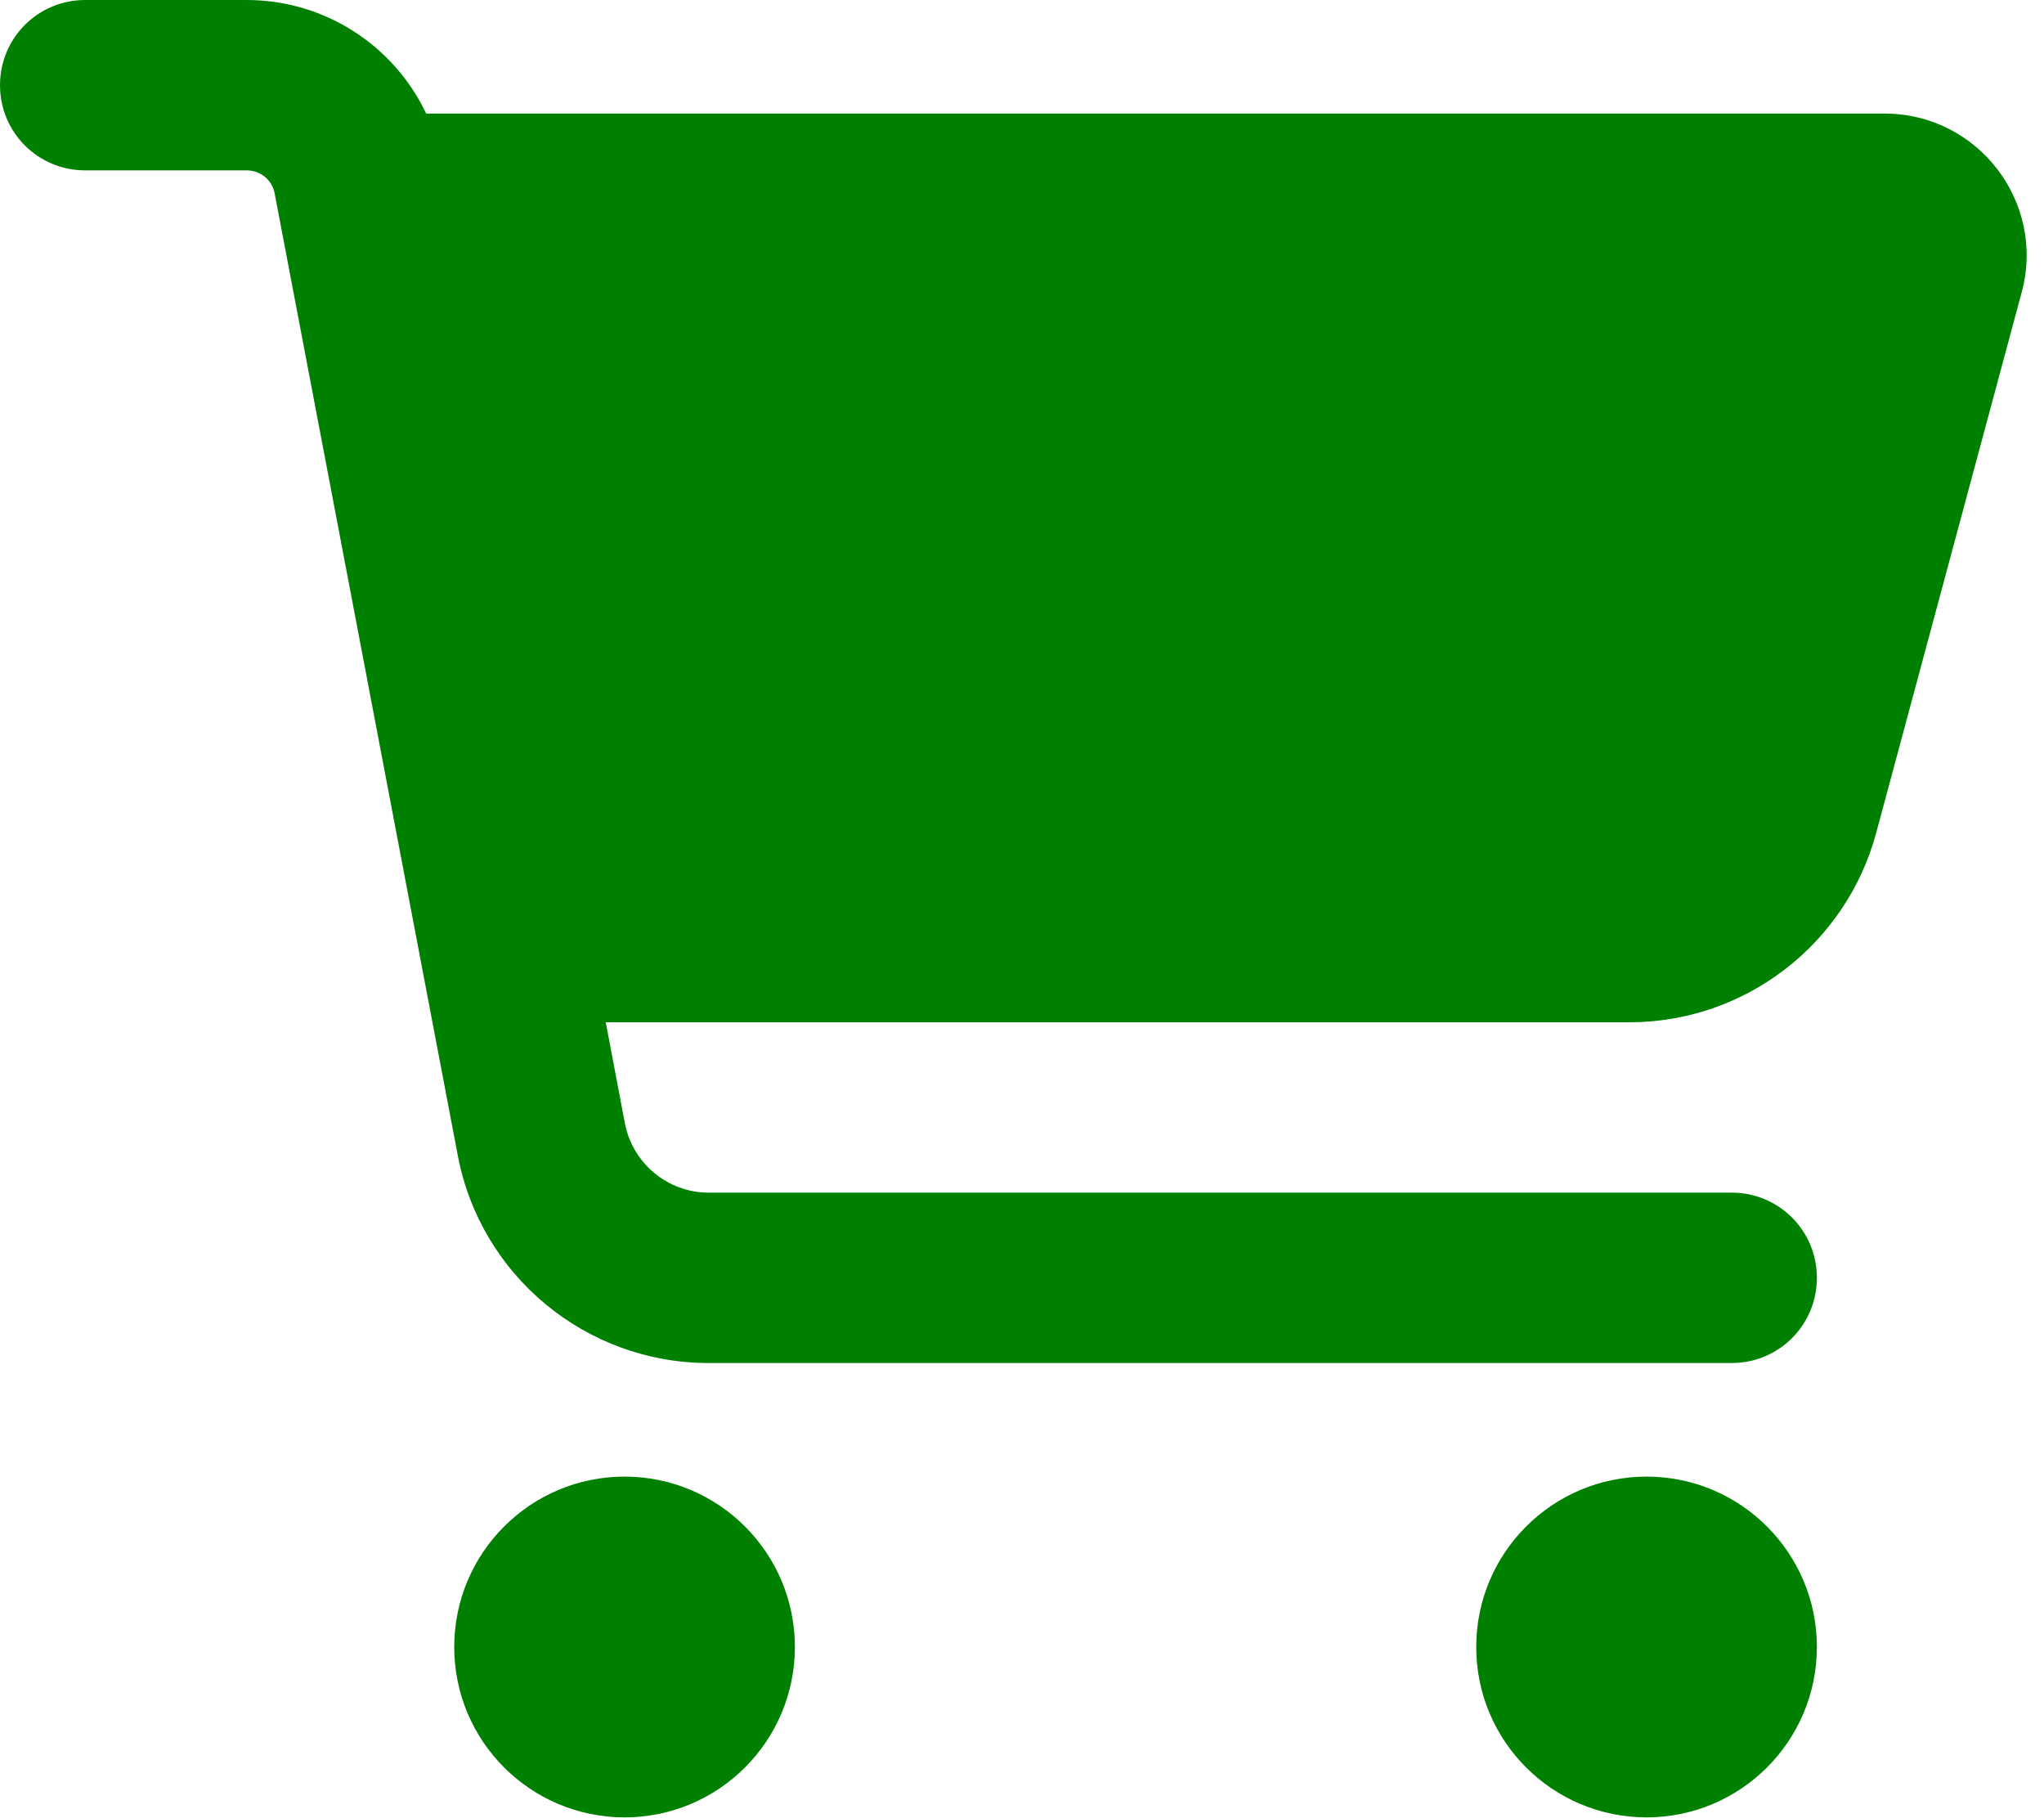
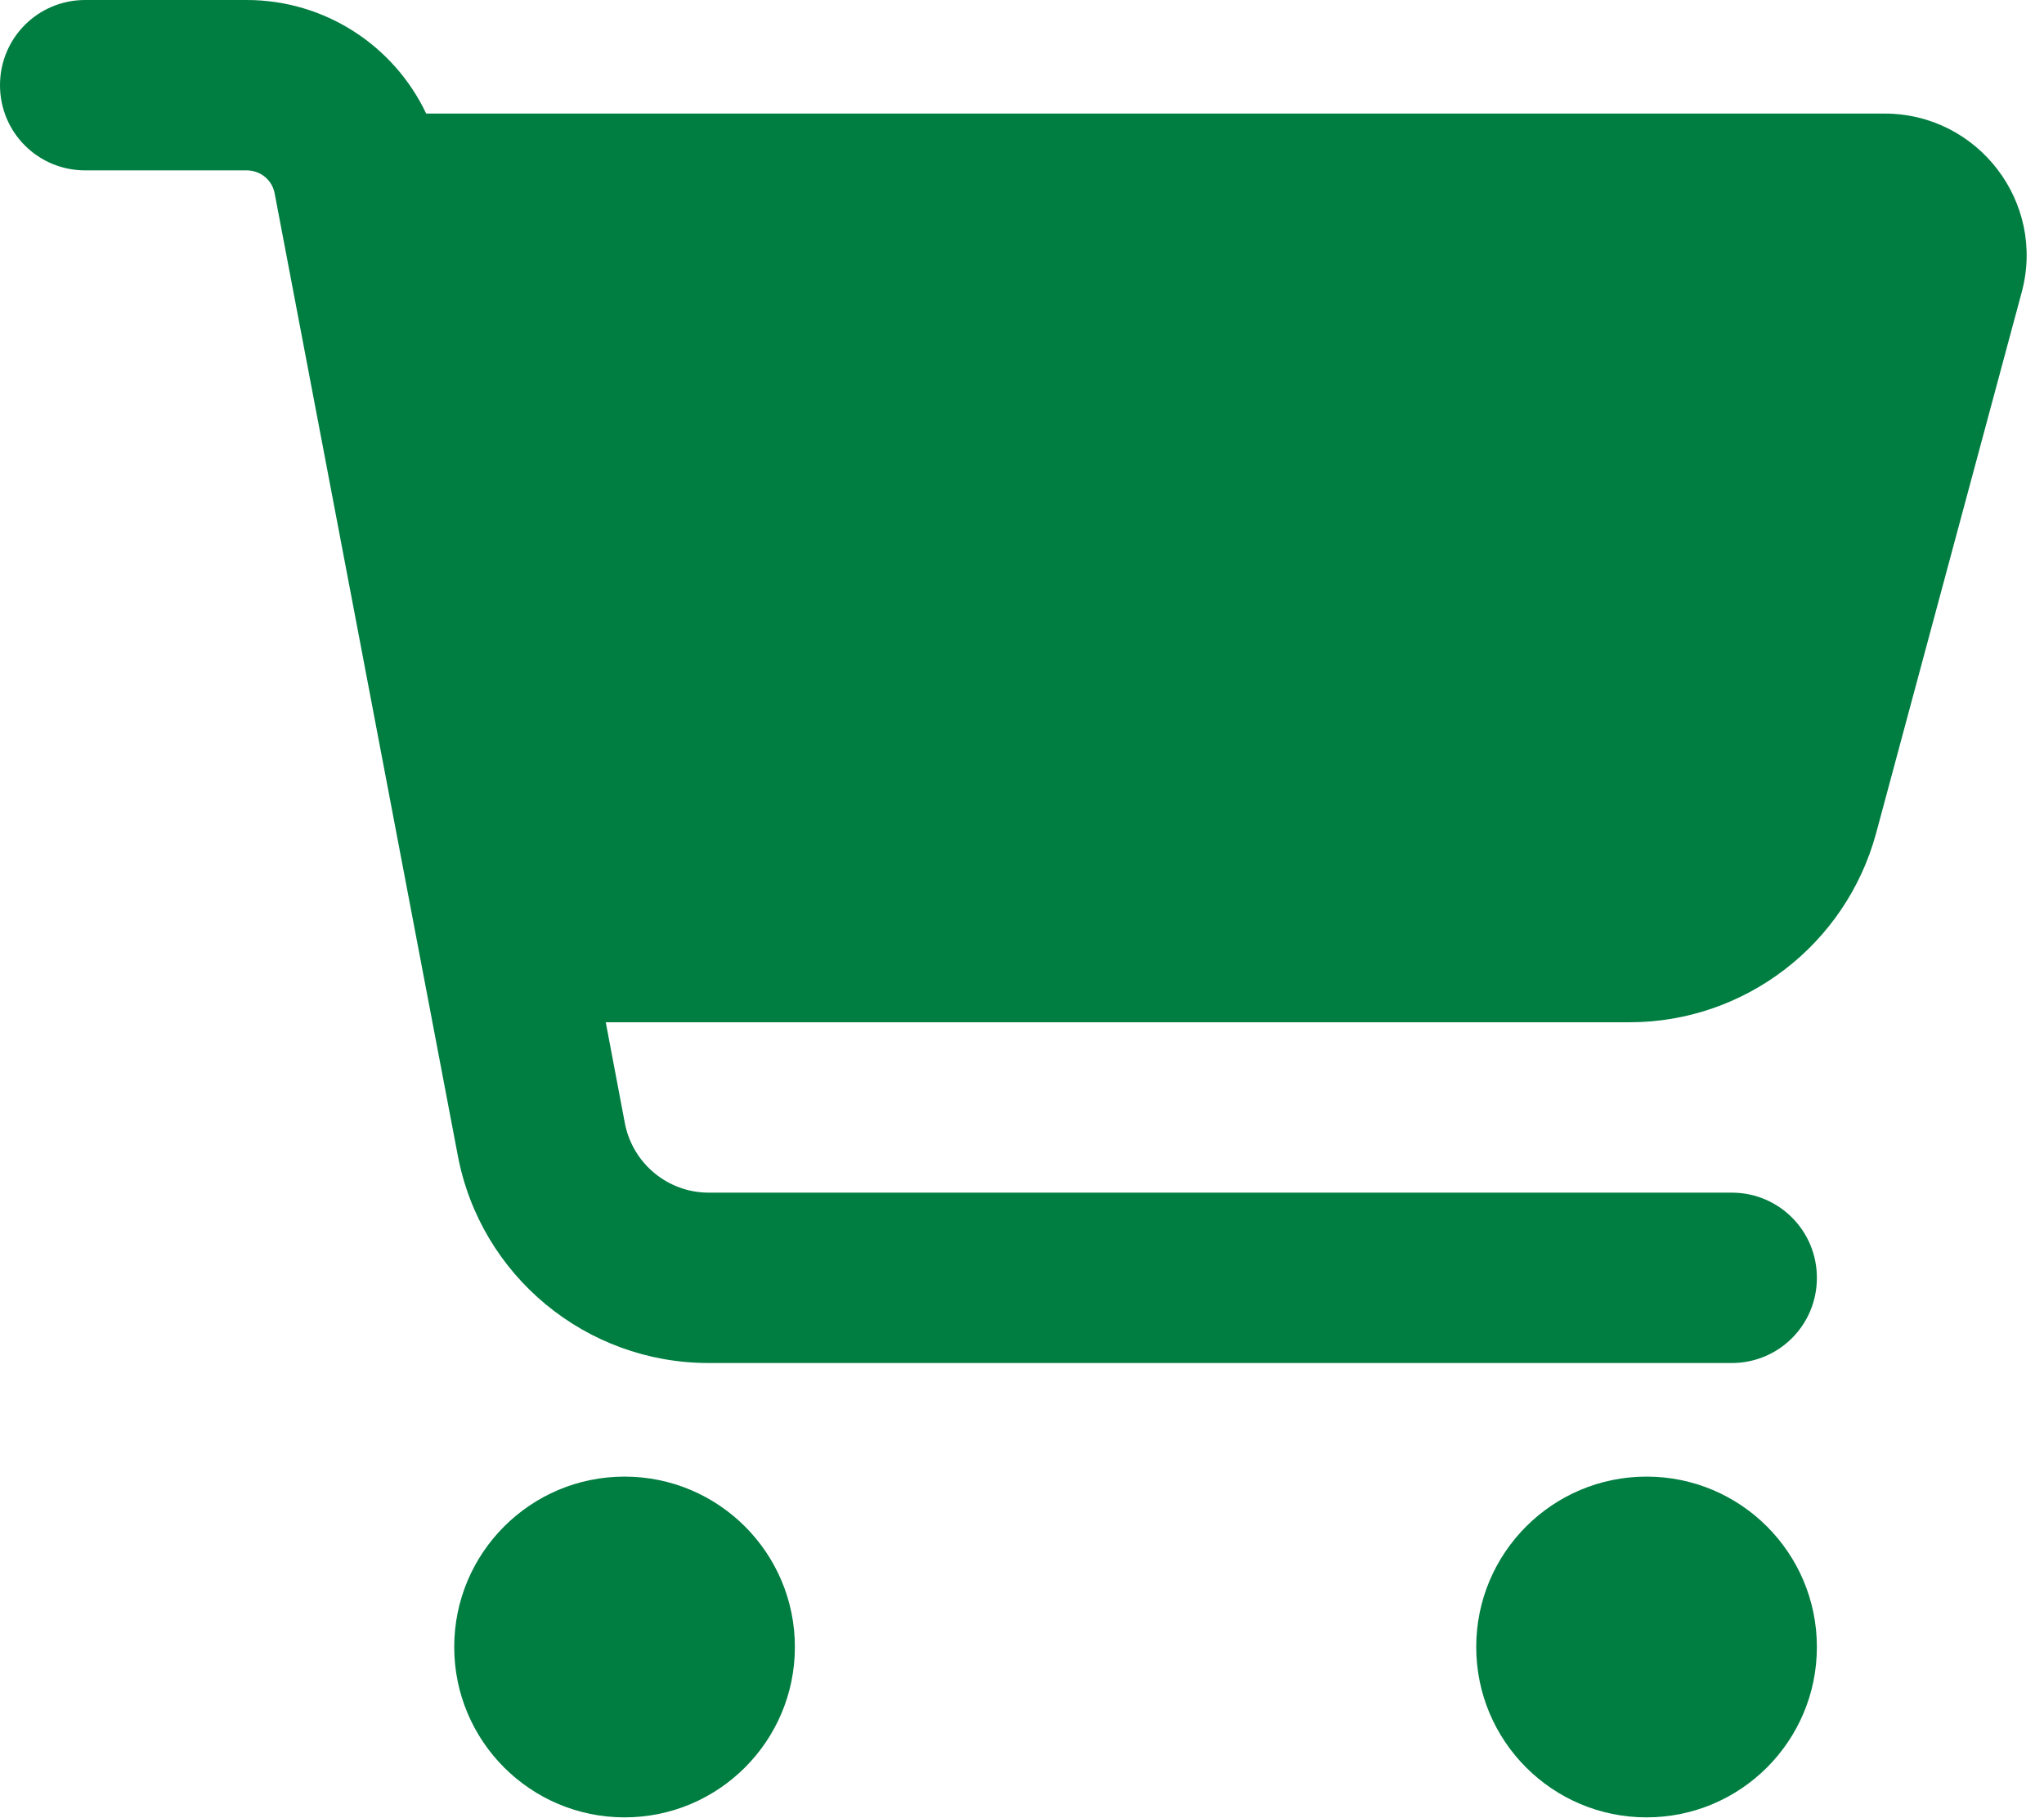
<svg xmlns="http://www.w3.org/2000/svg" viewBox="0 0 576 512">
-   <path fill="green" d="M0 24C0 10.7 10.7 0 24 0H69.5c22 0 41.5 12.8 50.6 32h411c26.3 0 45.5 25 38.6 50.4l-41 152.3c-8.5 31.4-37 53.3-69.5 53.3H170.7l5.4 28.5c2.2 11.3 12.1 19.5 23.6 19.5H488c13.3 0 24 10.7 24 24s-10.7 24-24 24H199.7c-34.6 0-64.3-24.6-70.7-58.5L77.4 54.5c-.7-3.8-4-6.5-7.9-6.5H24C10.7 48 0 37.3 0 24zM128 464a48 48 0 1 1 96 0 48 48 0 1 1 -96 0zm336-48a48 48 0 1 1 0 96 48 48 0 1 1 0-96z" />
+   <path fill="#007D41" d="M0 24C0 10.7 10.7 0 24 0H69.5c22 0 41.5 12.8 50.6 32h411c26.3 0 45.5 25 38.6 50.4l-41 152.3c-8.5 31.4-37 53.3-69.5 53.3H170.7l5.4 28.5c2.2 11.3 12.1 19.5 23.6 19.5H488c13.3 0 24 10.7 24 24s-10.7 24-24 24H199.7c-34.6 0-64.3-24.6-70.7-58.5L77.4 54.5c-.7-3.8-4-6.5-7.9-6.5H24C10.7 48 0 37.3 0 24zM128 464a48 48 0 1 1 96 0 48 48 0 1 1 -96 0zm336-48a48 48 0 1 1 0 96 48 48 0 1 1 0-96z" />
</svg>
